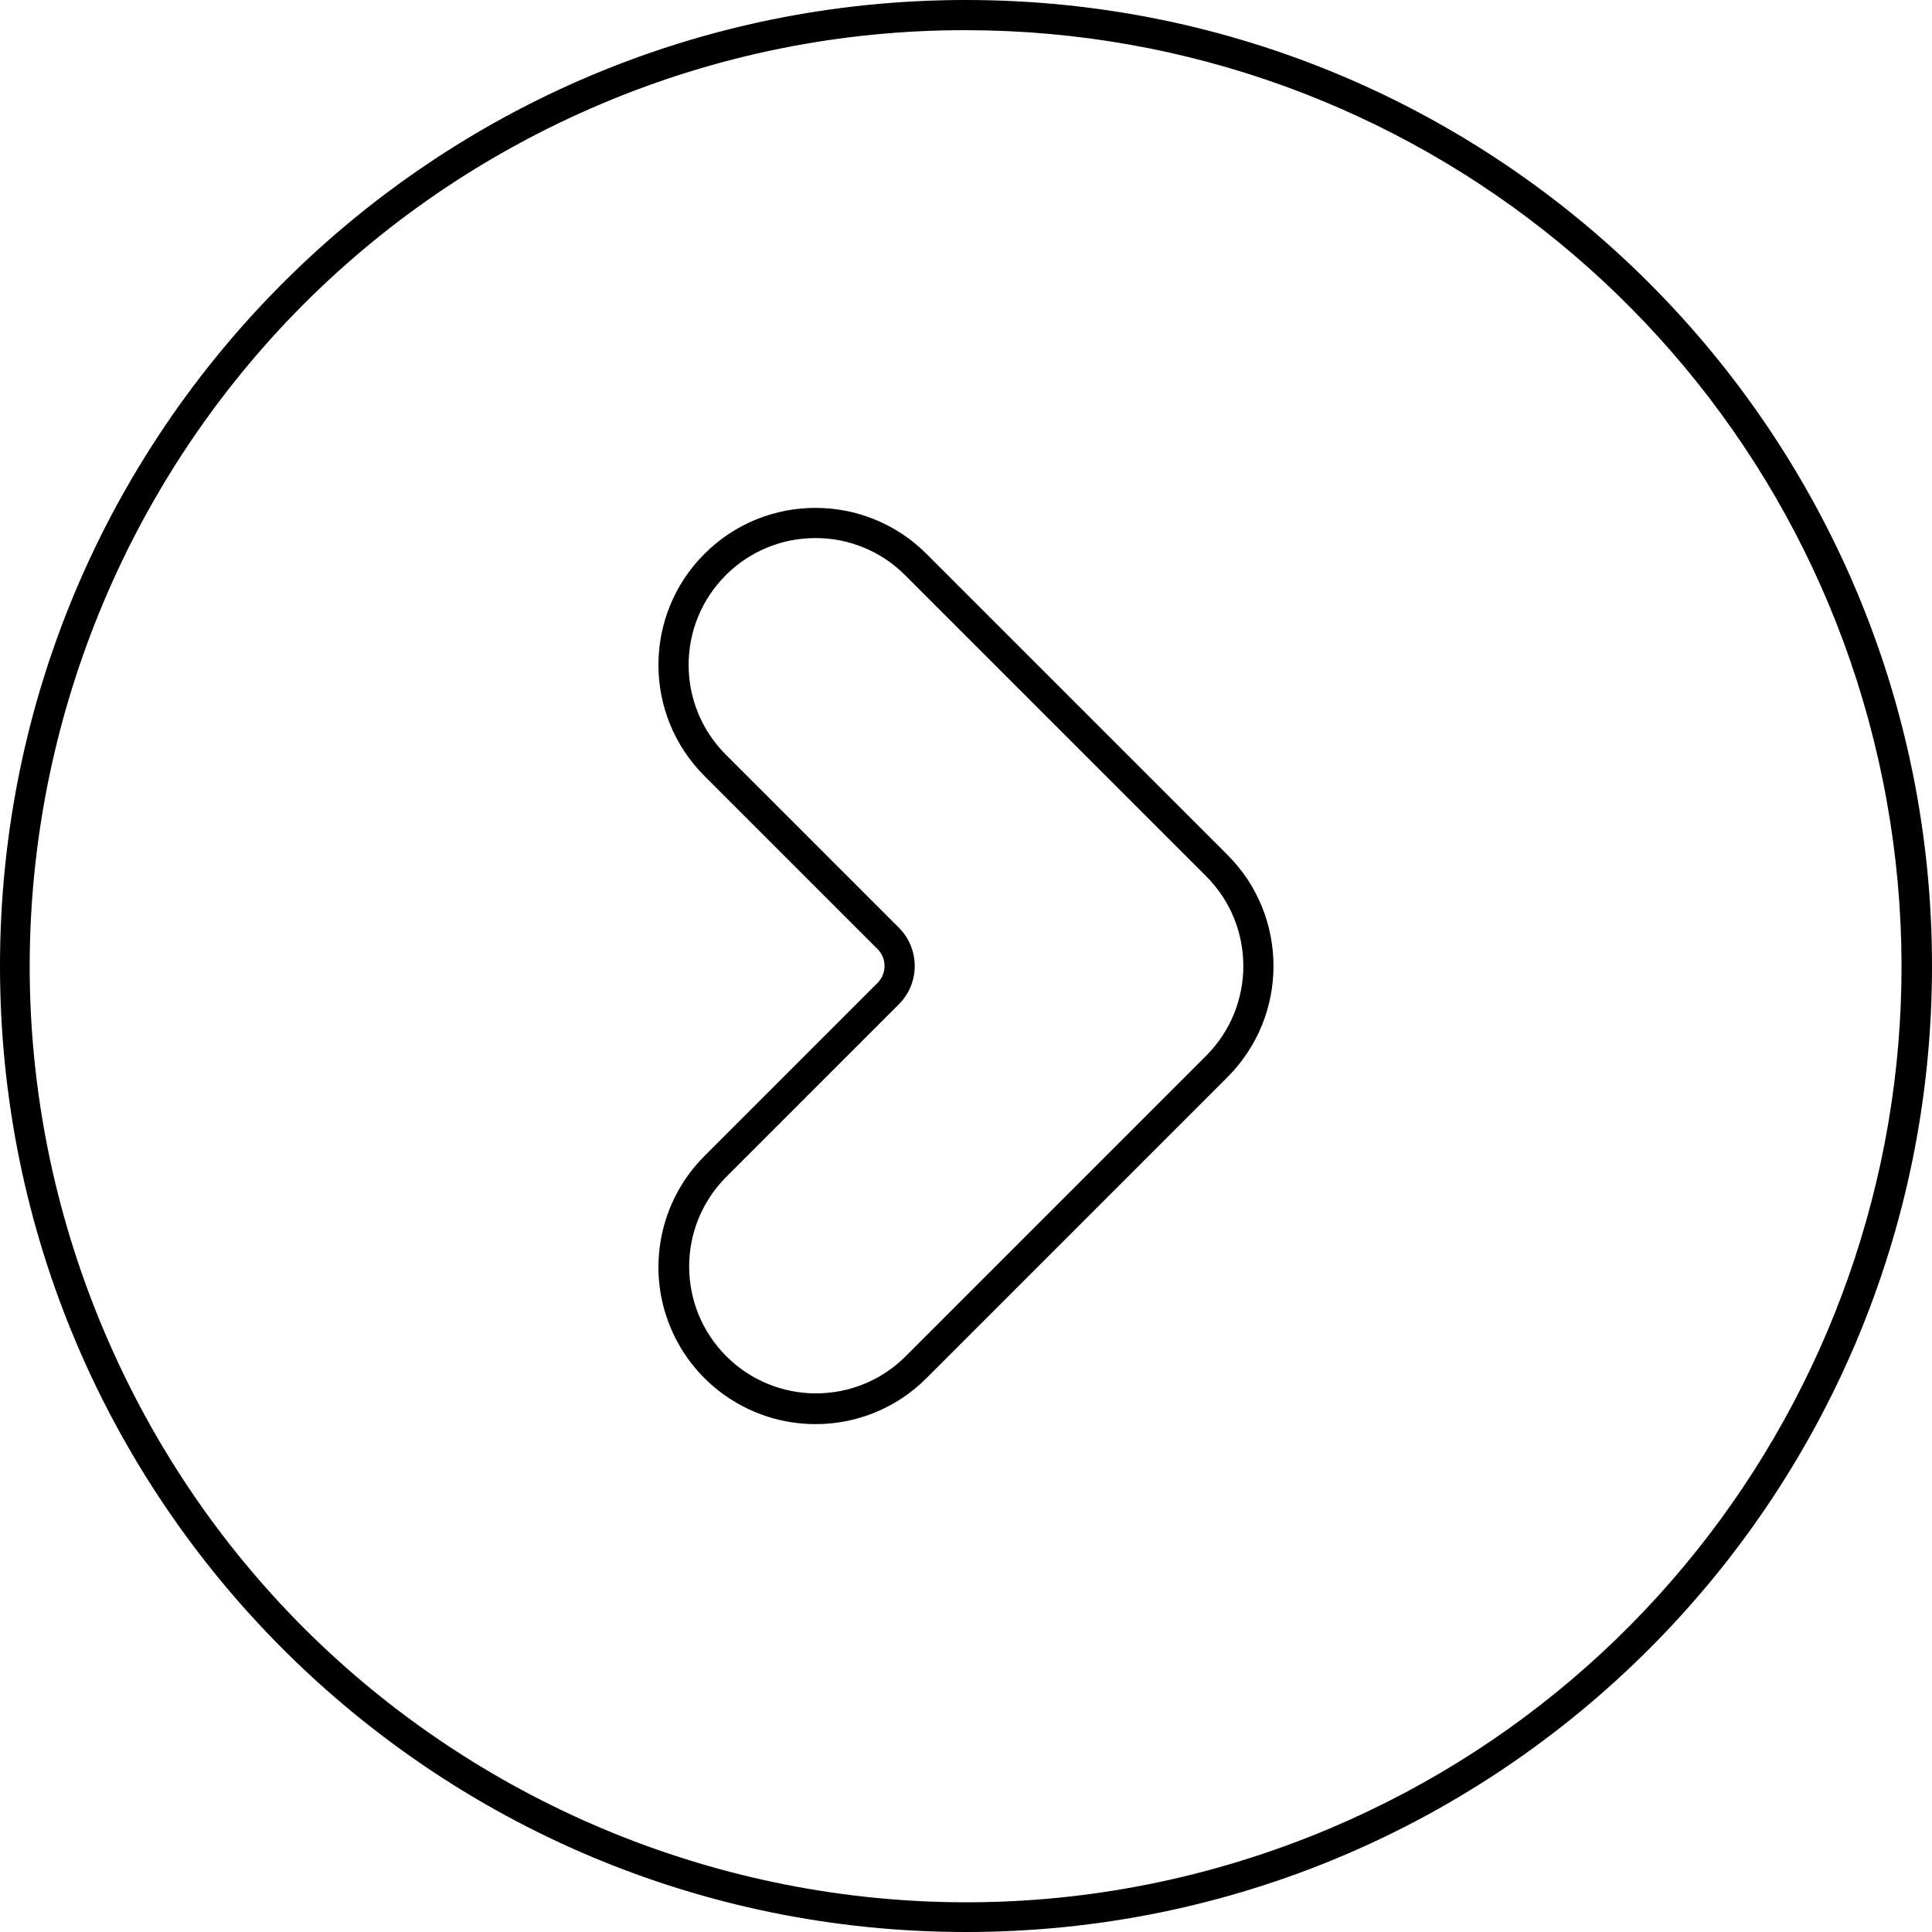
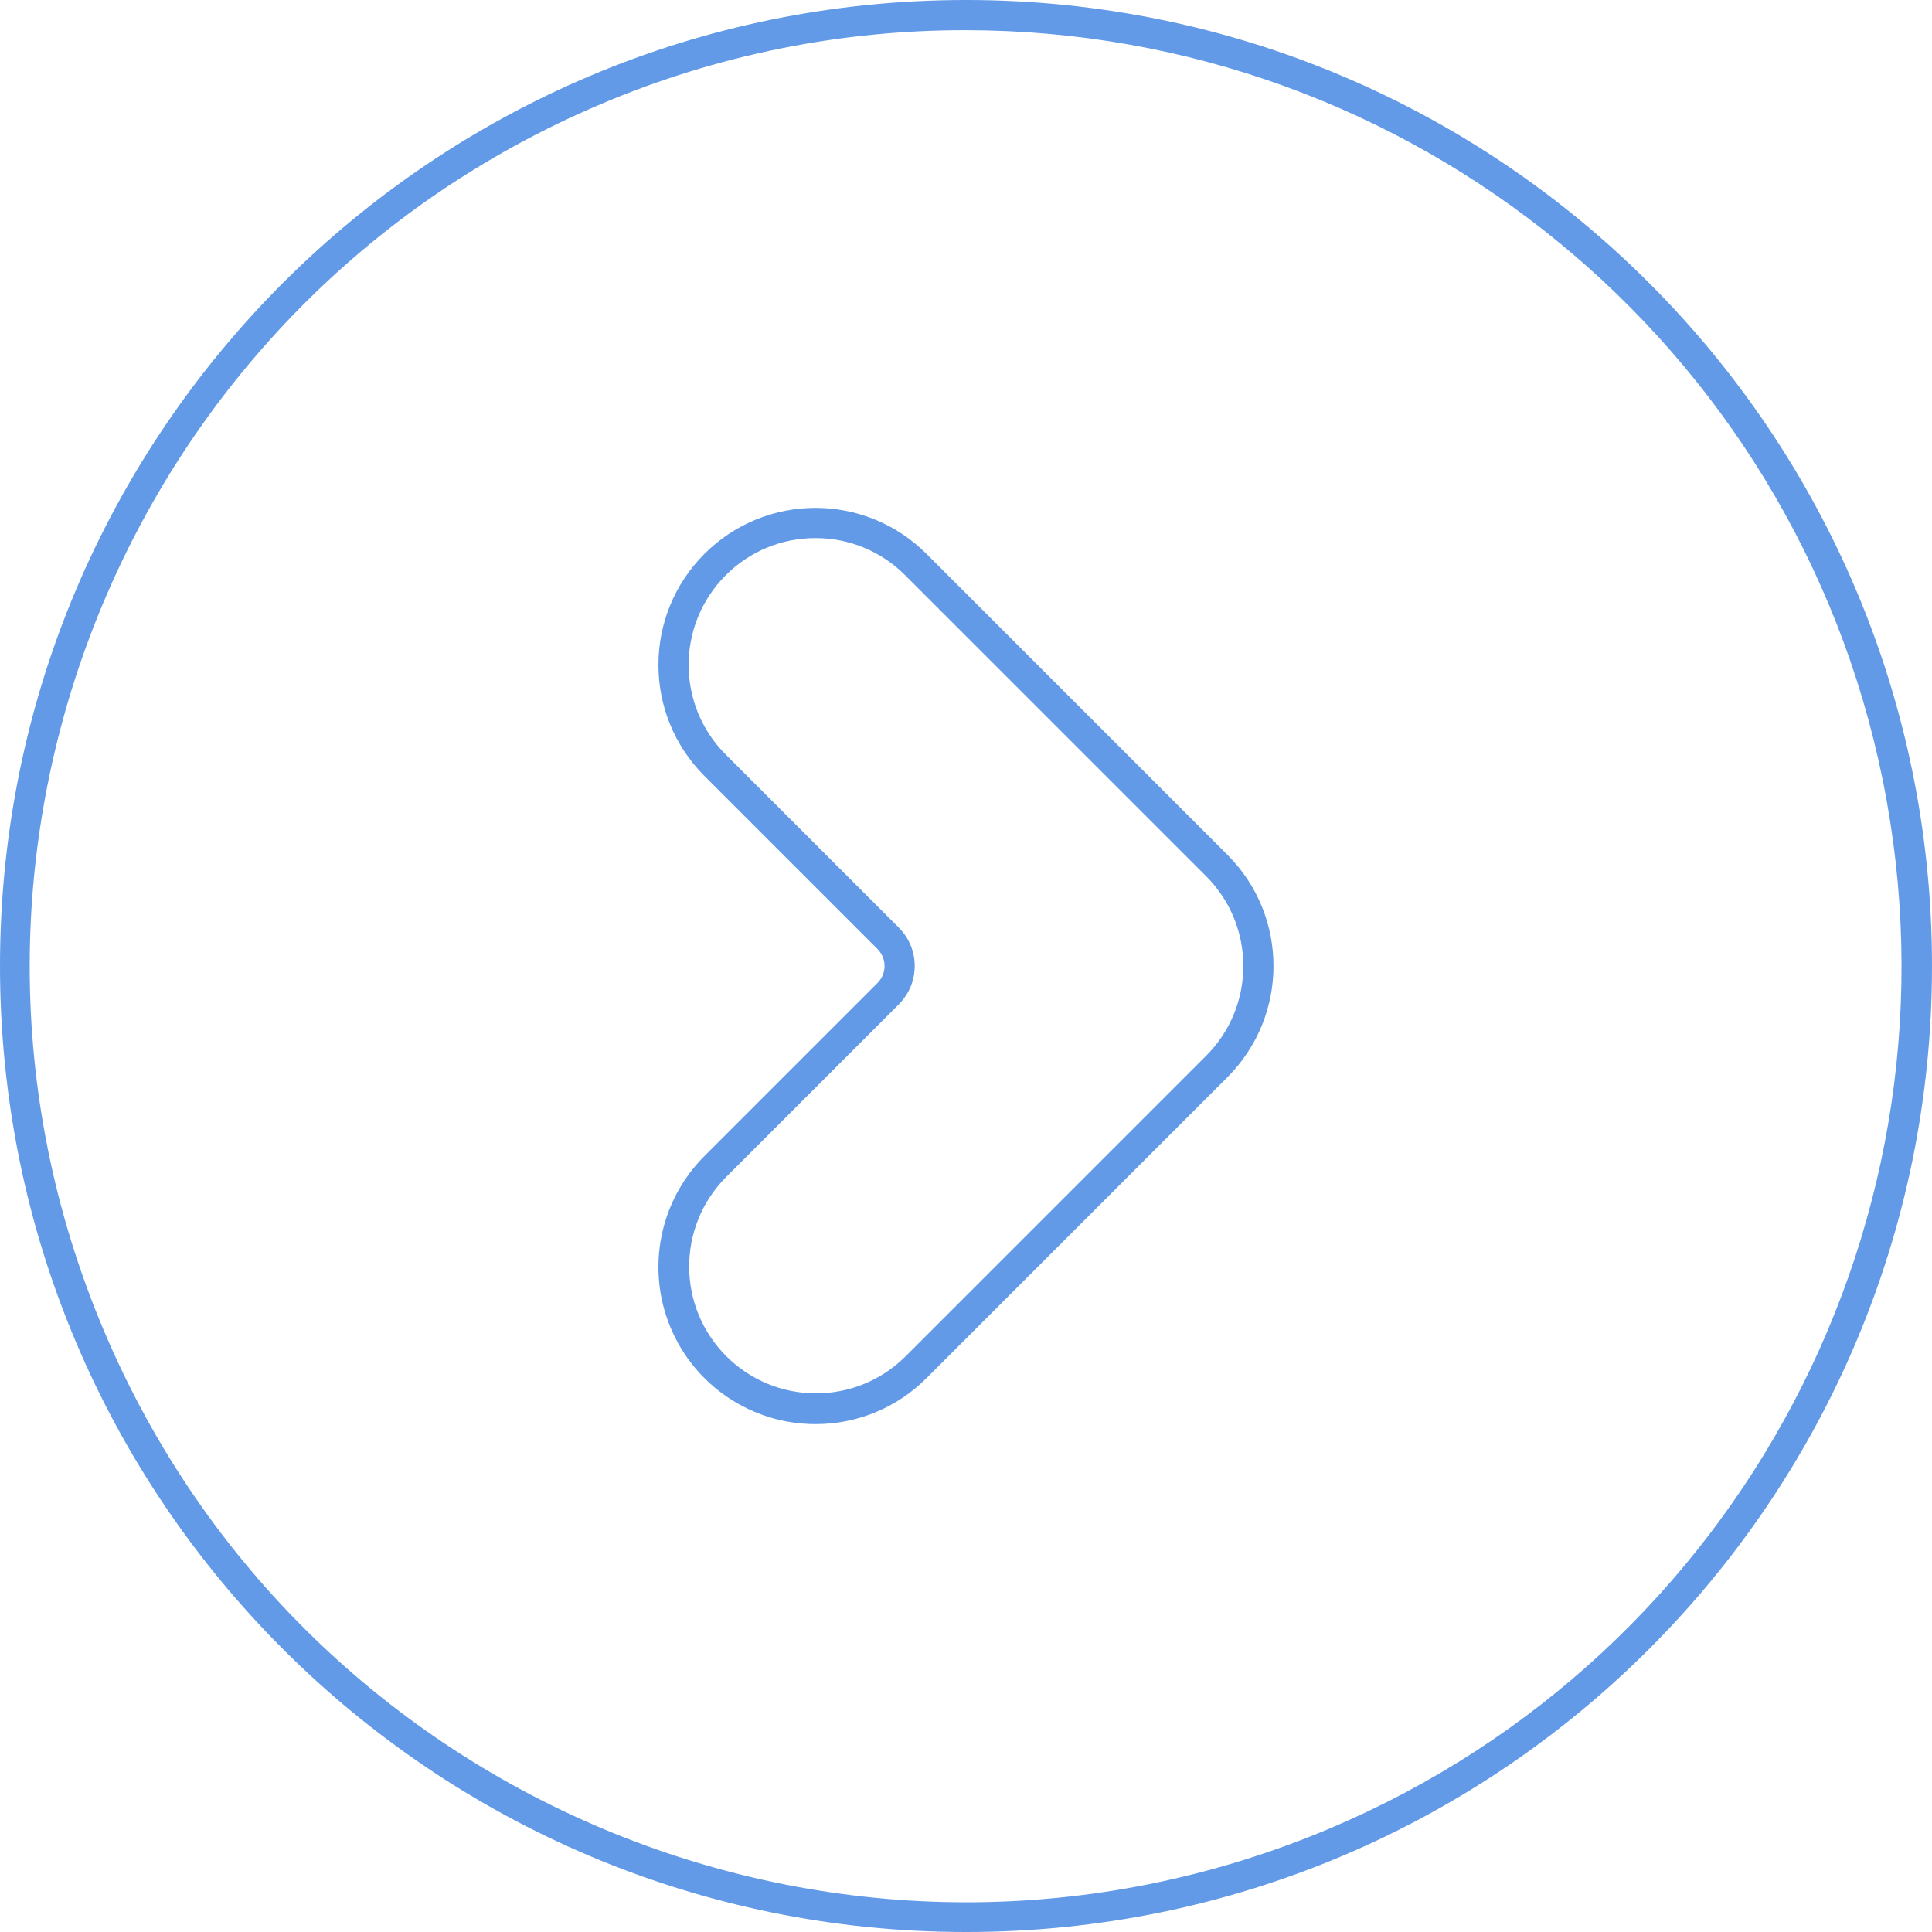
- <svg xmlns="http://www.w3.org/2000/svg" data-name="Layer 2" id="Layer_2" viewBox="0 0 512 512">
+ <svg xmlns="http://www.w3.org/2000/svg" data-name="Layer 2" id="Layer_2" fill="rgb(98, 154, 231)" viewBox="0 0 512 512">
  <path d="M256,8a248.068,248.068,0,0,1,96.531,476.514A248.066,248.066,0,0,1,159.47,27.486,246.439,246.439,0,0,1,256,8m0-8C114.615,0,0,114.615,0,256S114.615,512,256,512,512,397.385,512,256,397.385,0,256,0Z" />
  <path d="M216.106,377.403a41.613,41.613,0,0,1-29.425-71.039l45.879-45.88a6.352,6.352,0,0,0,0-8.971l-45.879-45.879a41.613,41.613,0,0,1,58.85-58.851l79.79,79.79a41.661,41.661,0,0,1,0,58.85l-79.79,79.79A41.341,41.341,0,0,1,216.106,377.403Zm0-234.807a33.392,33.392,0,0,0-23.769,9.845h0a33.614,33.614,0,0,0,0,47.536l45.879,45.879a14.359,14.359,0,0,1,0,20.285l-45.879,45.88a33.614,33.614,0,0,0,47.537,47.536l79.79-79.79a33.652,33.652,0,0,0,0-47.536l-79.79-79.79A33.394,33.394,0,0,0,216.106,142.597Zm-26.597,7.017h0Z" />
</svg>
